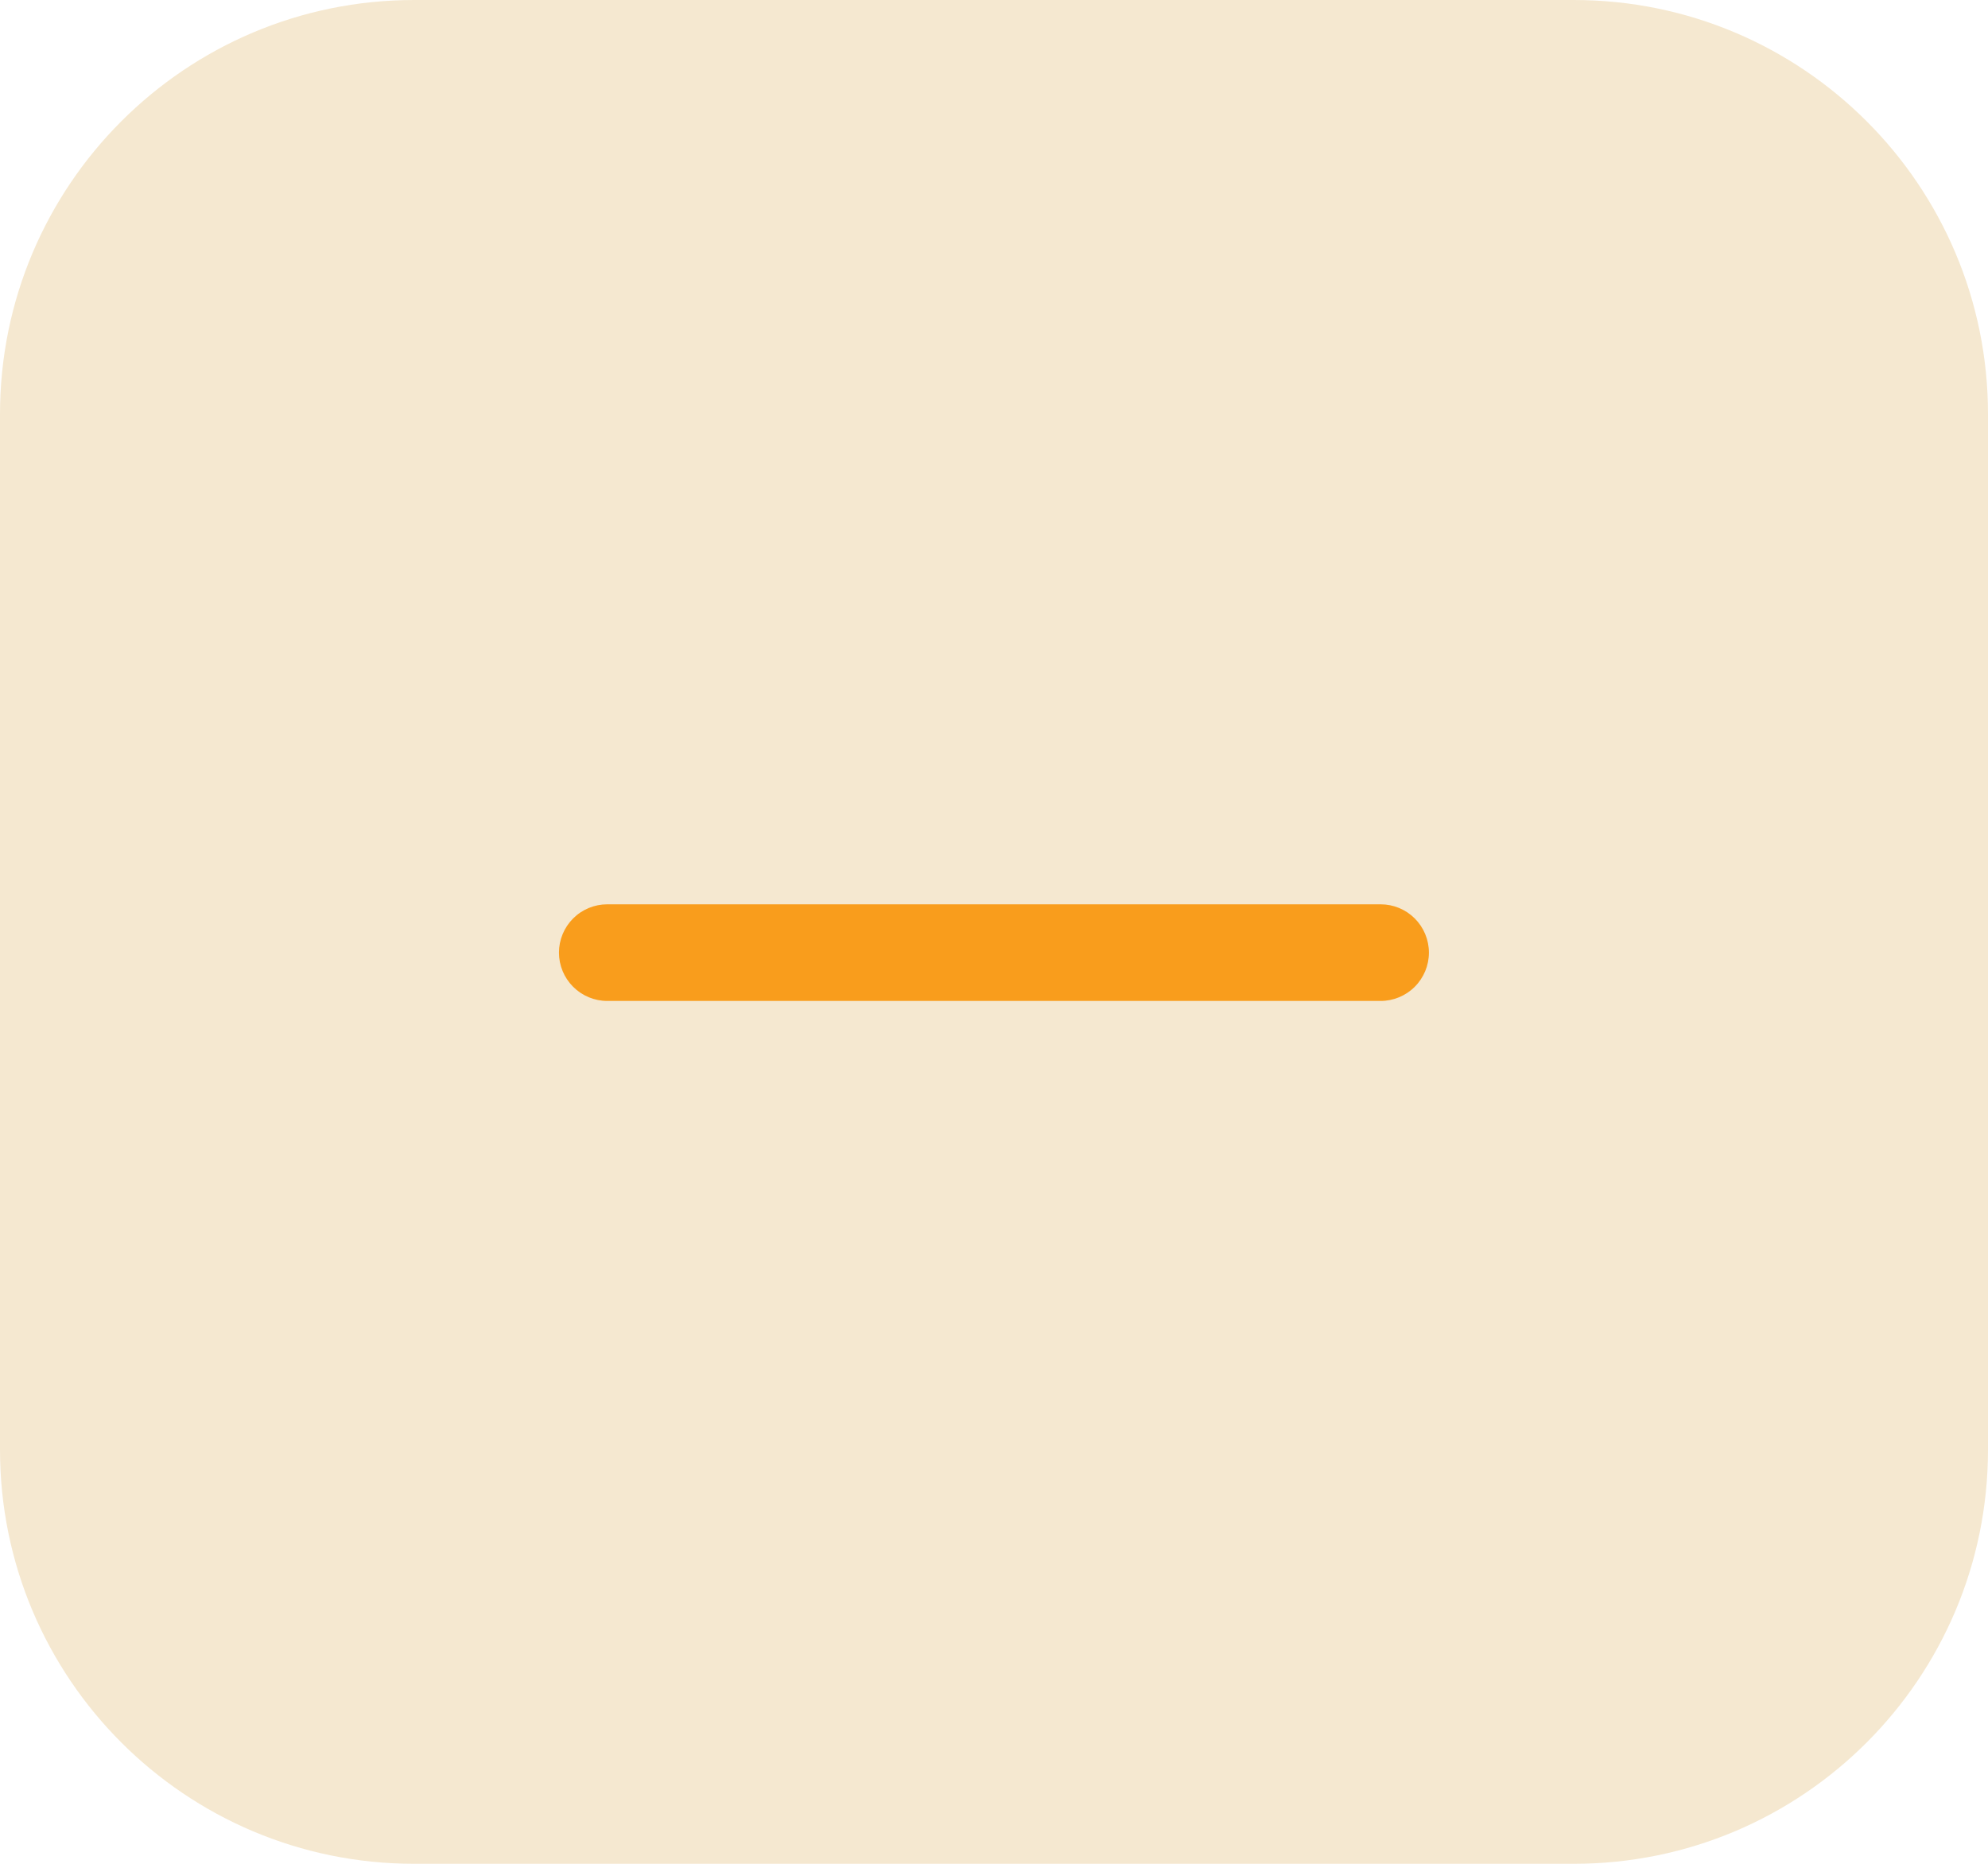
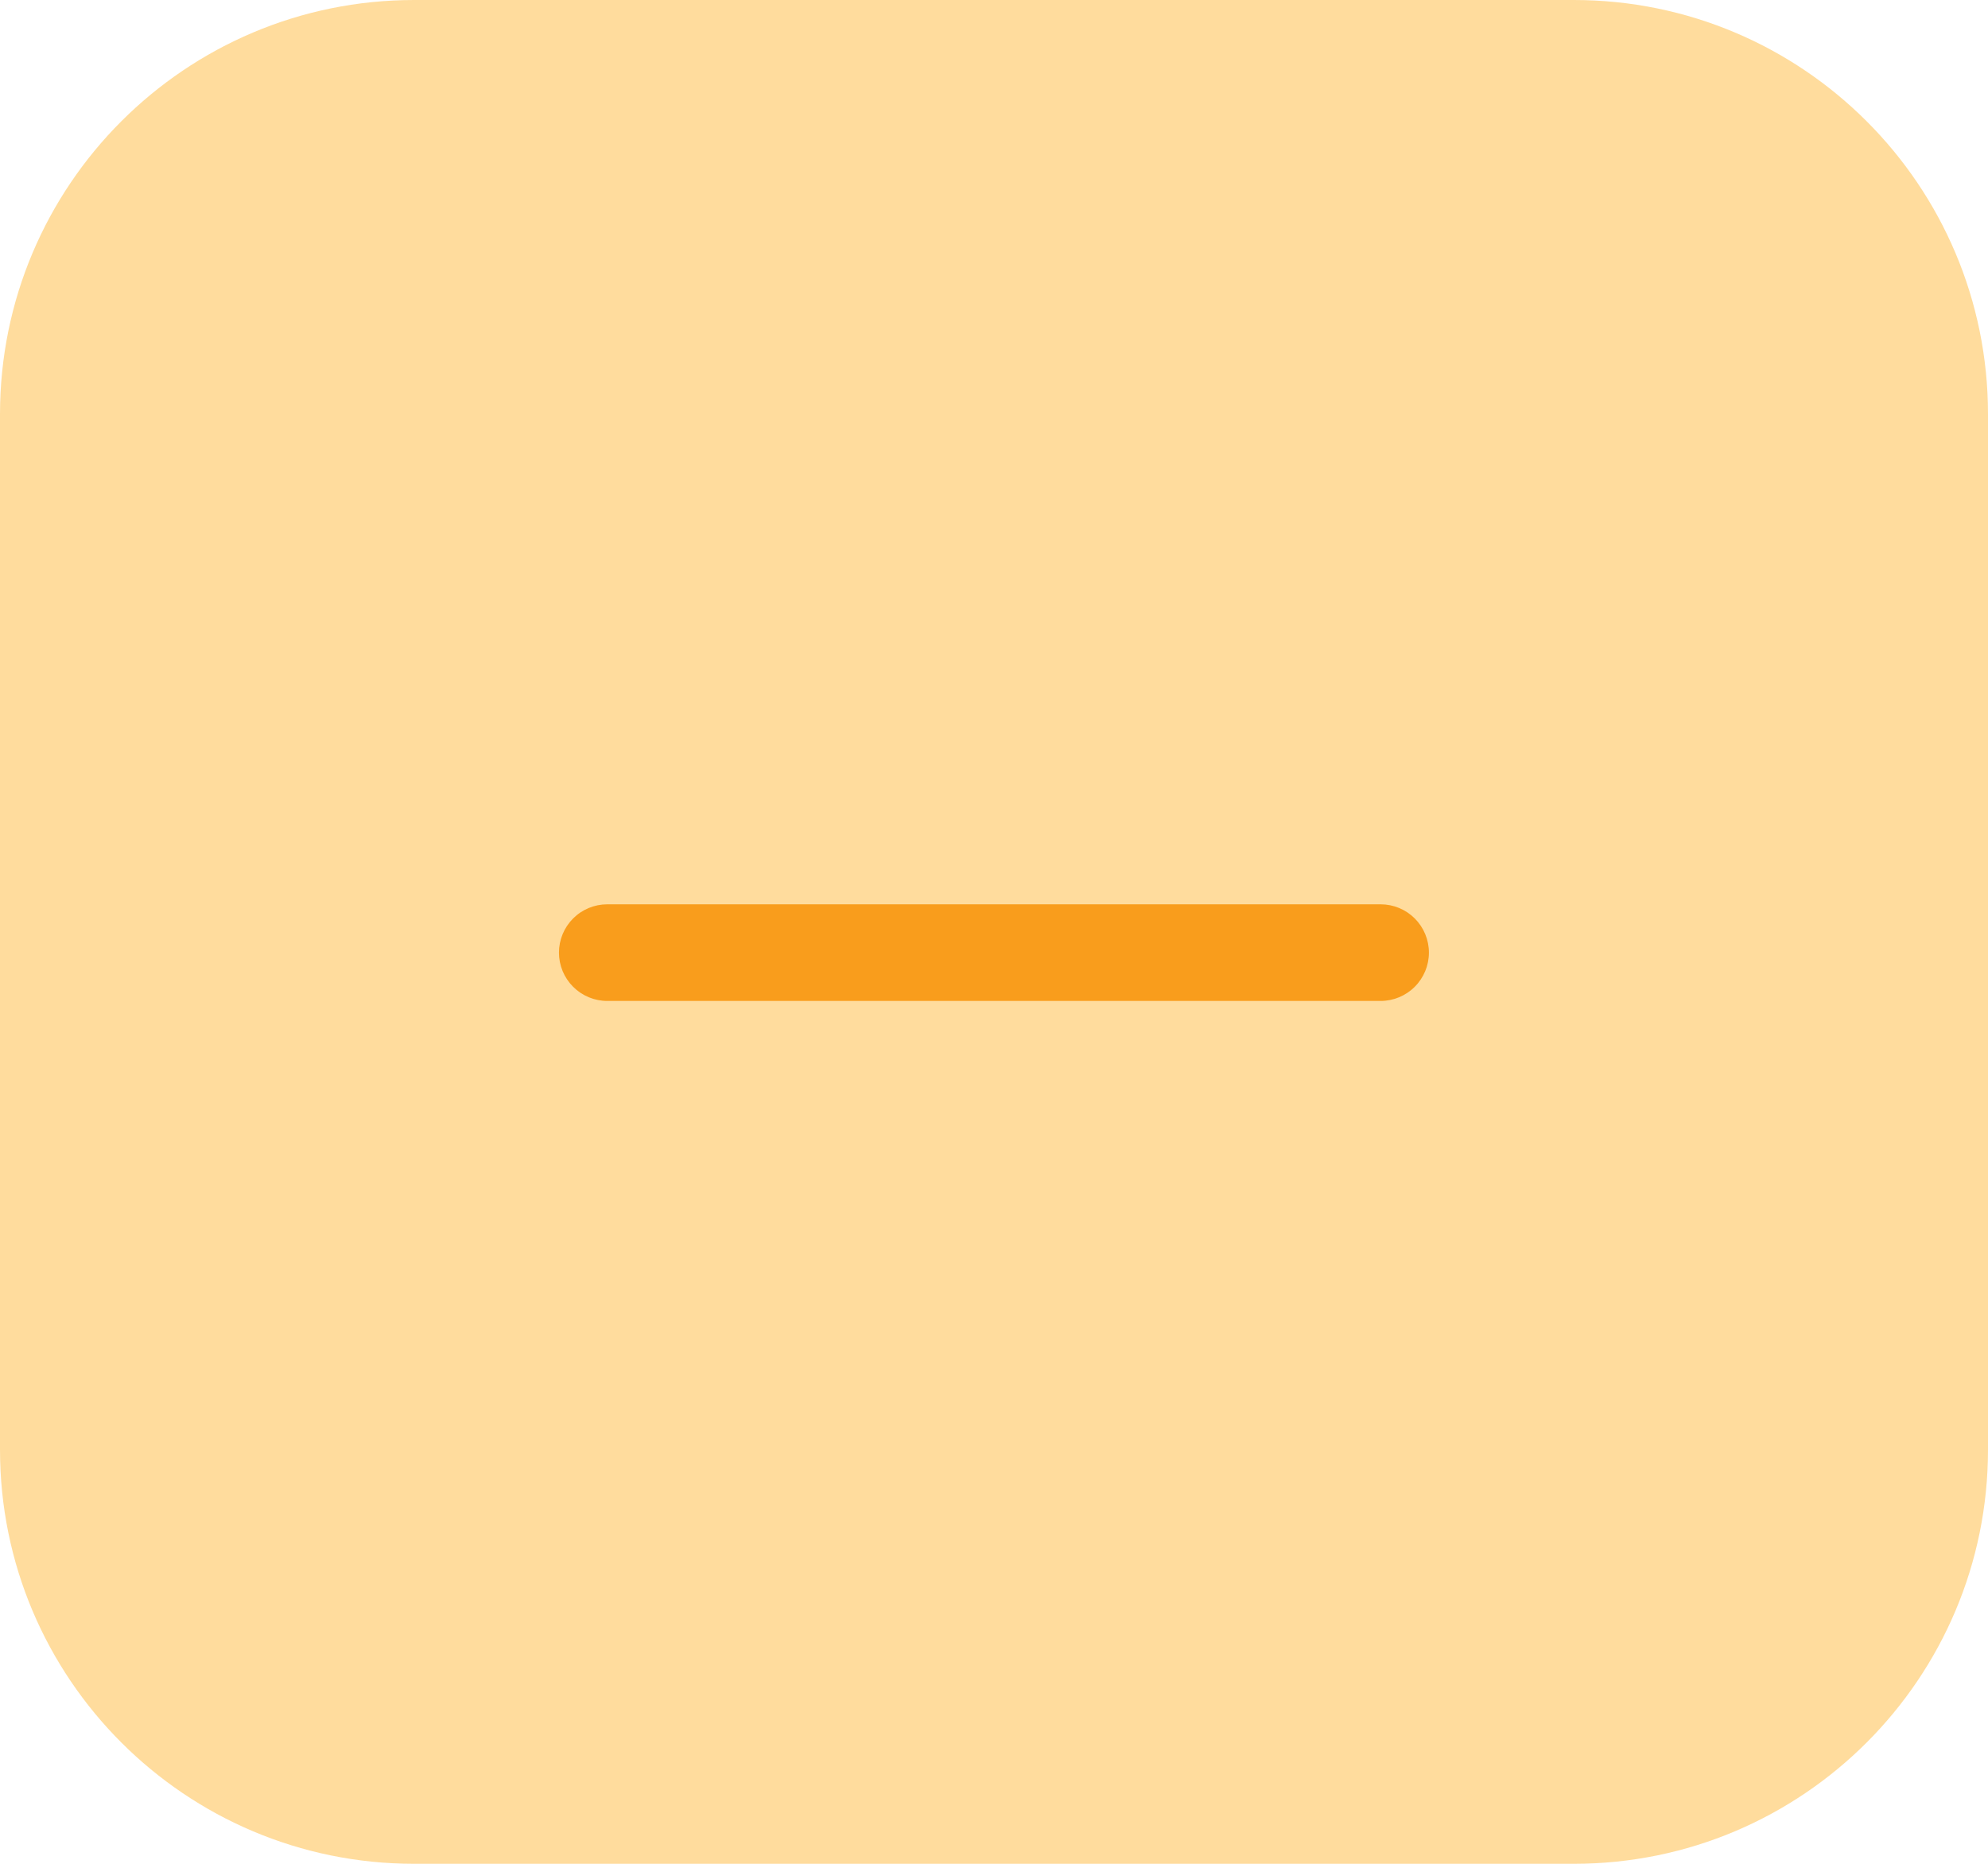
<svg xmlns="http://www.w3.org/2000/svg" width="48" height="45" viewBox="0 0 48 45" fill="none">
-   <rect width="48" height="45" rx="10" fill="#F5E8D0" />
+   <rect width="48" height="45" rx="10" fill="#FFDC9D" />
  <path d="M14.663 24.167H33.334C33.644 24.167 33.94 24.044 34.159 23.825C34.378 23.606 34.501 23.31 34.501 23C34.501 22.691 34.378 22.394 34.159 22.175C33.94 21.956 33.644 21.834 33.334 21.834H14.663C14.353 21.834 14.057 21.956 13.838 22.175C13.619 22.394 13.496 22.691 13.496 23C13.496 23.31 13.619 23.606 13.838 23.825C14.057 24.044 14.353 24.167 14.663 24.167Z" fill="#F99D1C" />
</svg>
